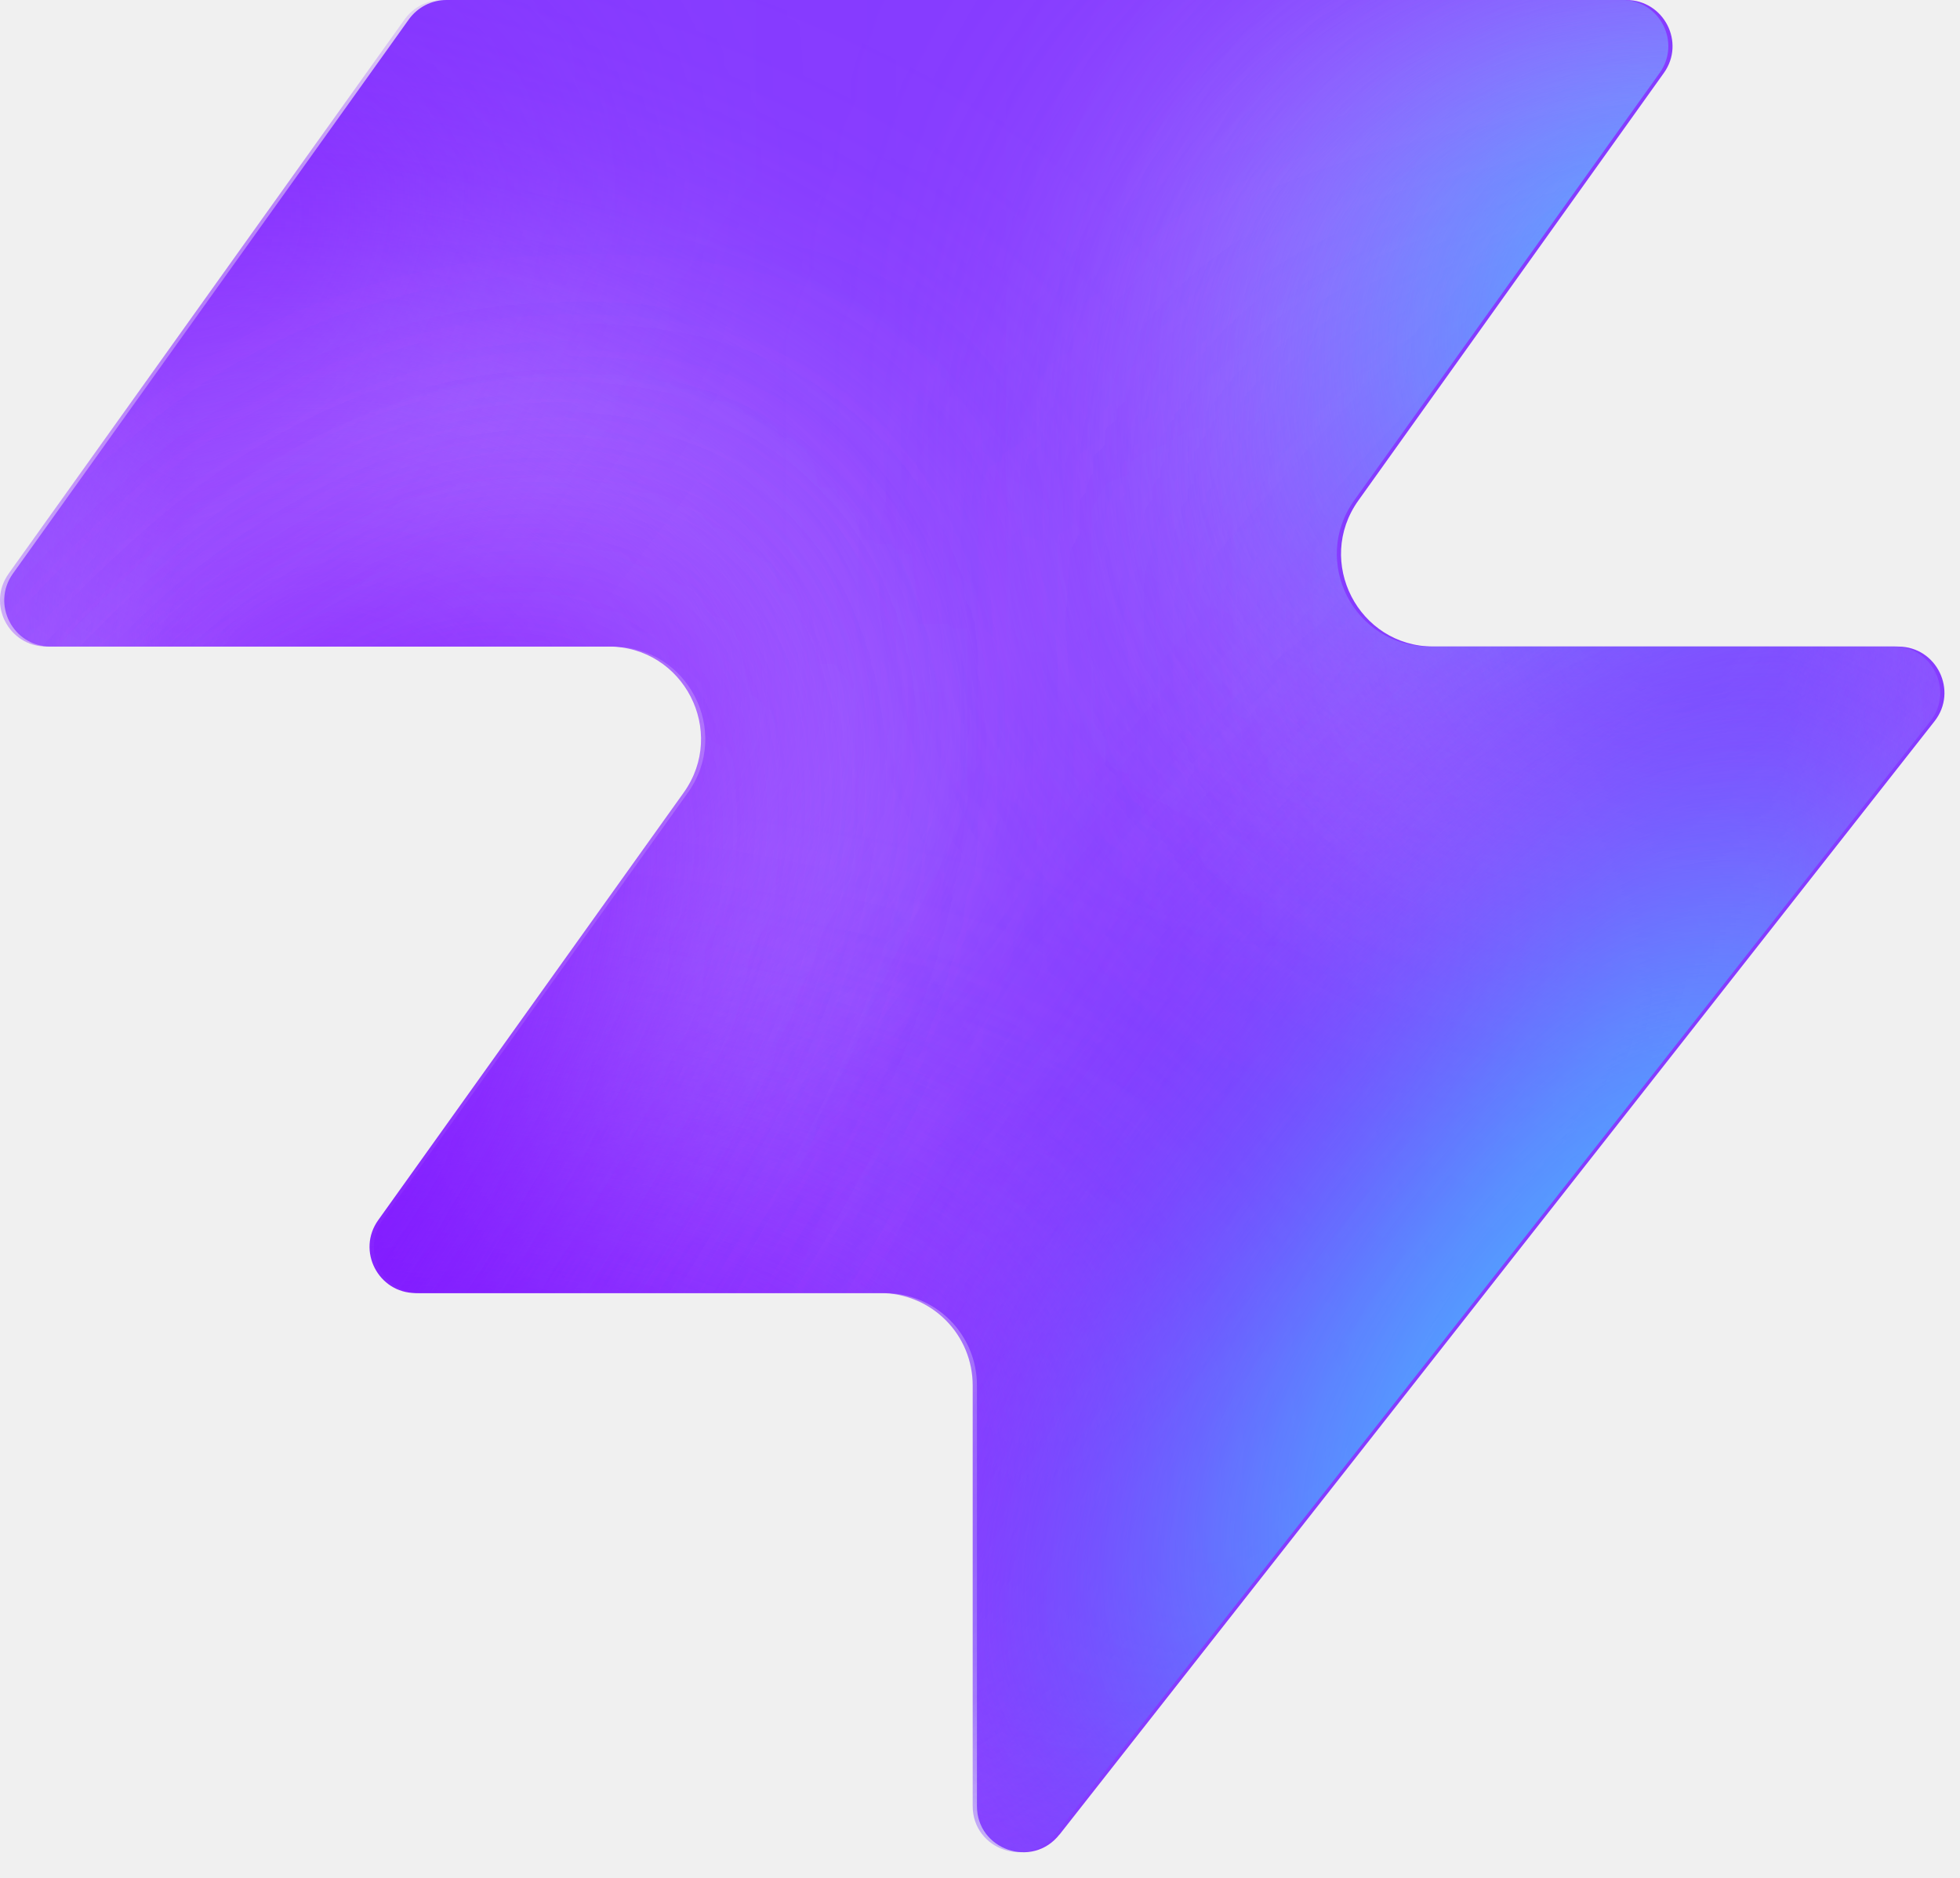
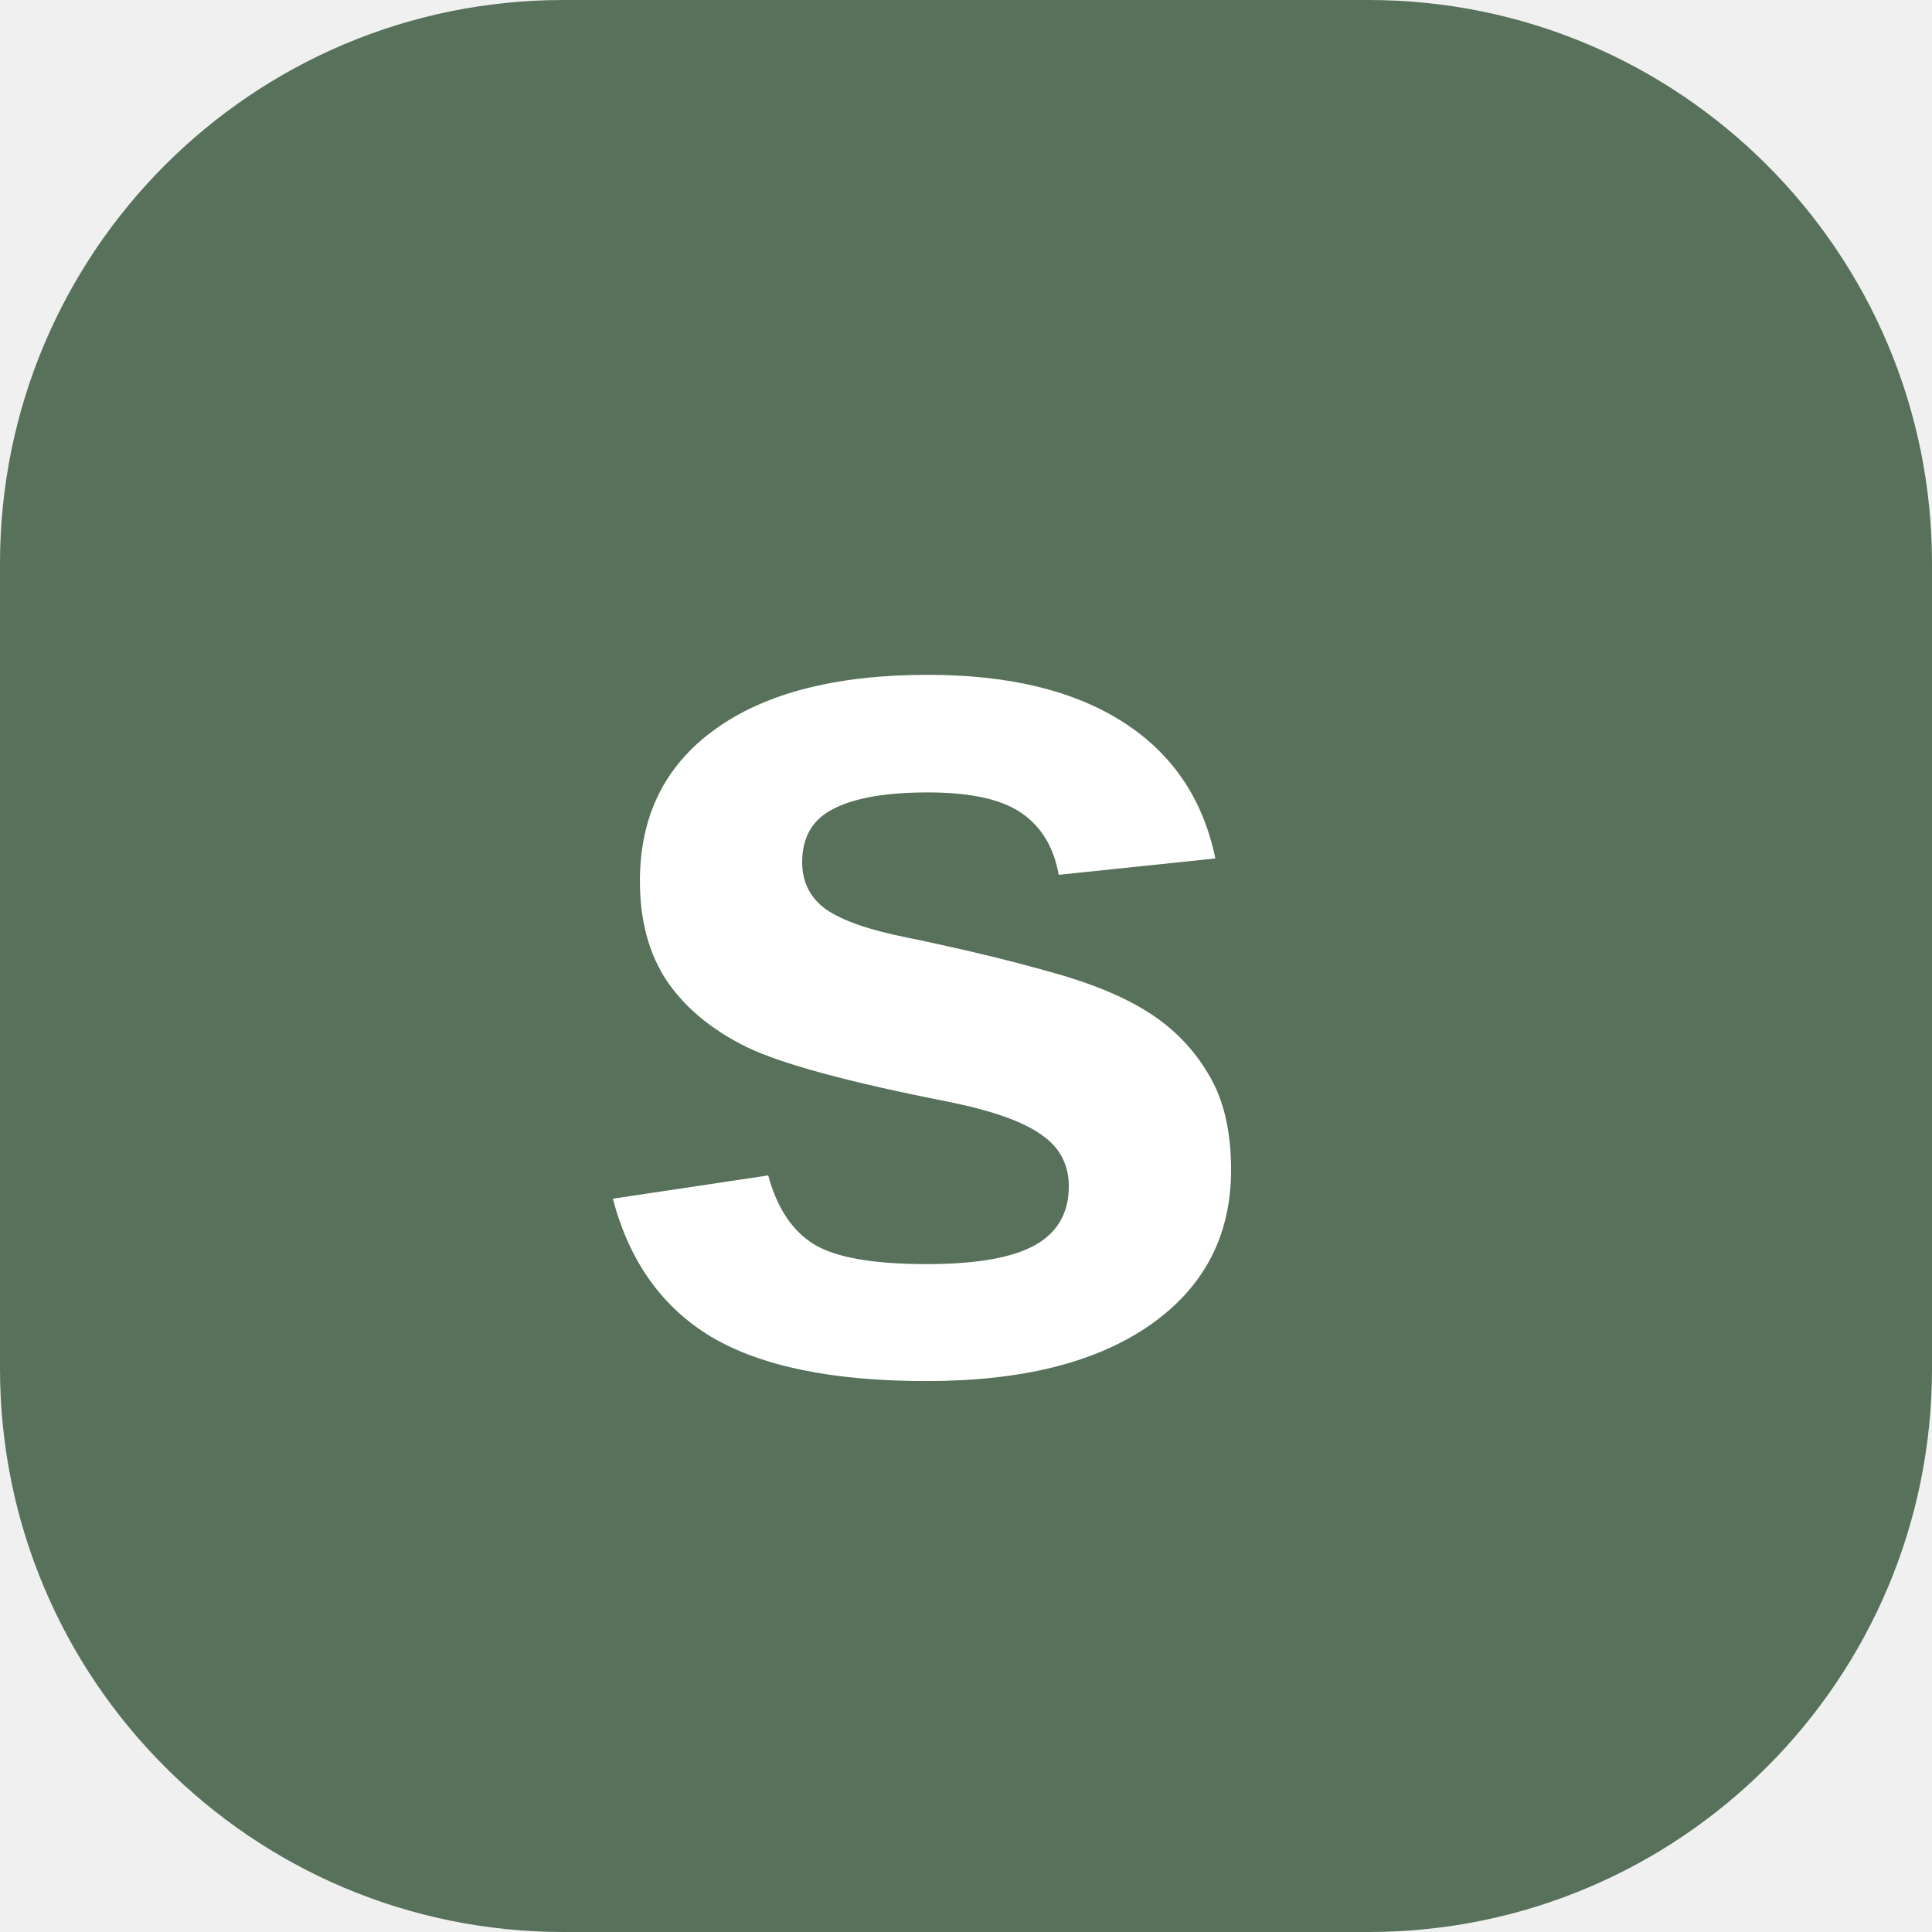
- <svg xmlns="http://www.w3.org/2000/svg" width="48" height="46" fill="none" viewBox="0 0 48 46">
-   <path fill="#863bff" d="M25.946 44.938c-.664.845-2.021.375-2.021-.698V33.937a2.26 2.26 0 0 0-2.262-2.262H10.287c-.92 0-1.456-1.04-.92-1.788l7.48-10.471c1.07-1.497 0-3.578-1.842-3.578H1.237c-.92 0-1.456-1.04-.92-1.788L10.013.474c.214-.297.556-.474.92-.474h28.894c.92 0 1.456 1.04.92 1.788l-7.48 10.471c-1.07 1.498 0 3.579 1.842 3.579h11.377c.943 0 1.473 1.088.89 1.83L25.947 44.94z" style="fill:#863bff;fill:color(display-p3 .525 .23 1);fill-opacity:1" />
-   <mask id="a" width="48" height="46" x="0" y="0" maskUnits="userSpaceOnUse" style="mask-type:alpha">
-     <path fill="#000" d="M25.842 44.938c-.664.844-2.021.375-2.021-.698V33.937a2.26 2.26 0 0 0-2.262-2.262H10.183c-.92 0-1.456-1.04-.92-1.788l7.48-10.471c1.07-1.498 0-3.579-1.842-3.579H1.133c-.92 0-1.456-1.04-.92-1.787L9.91.473c.214-.297.556-.474.92-.474h28.894c.92 0 1.456 1.04.92 1.788l-7.48 10.471c-1.07 1.498 0 3.578 1.842 3.578h11.377c.943 0 1.473 1.088.89 1.832L25.843 44.94z" style="fill:#000;fill-opacity:1" />
-   </mask>
-   <g mask="url(#a)">
-     <g filter="url(#b)">
-       <ellipse cx="5.508" cy="14.704" fill="#ede6ff" rx="5.508" ry="14.704" style="fill:#ede6ff;fill:color(display-p3 .927 .903 1);fill-opacity:1" transform="matrix(.00324 1 1 -.00324 -4.47 31.516)" />
-     </g>
-     <g filter="url(#c)">
-       <ellipse cx="10.399" cy="29.851" fill="#ede6ff" rx="10.399" ry="29.851" style="fill:#ede6ff;fill:color(display-p3 .927 .903 1);fill-opacity:1" transform="matrix(.00324 1 1 -.00324 -39.328 7.883)" />
-     </g>
-     <g filter="url(#d)">
-       <ellipse cx="5.508" cy="30.487" fill="#7e14ff" rx="5.508" ry="30.487" style="fill:#7e14ff;fill:color(display-p3 .492 .077 1);fill-opacity:1" transform="rotate(89.814 -25.913 -14.639)scale(1 -1)" />
-     </g>
-     <g filter="url(#e)">
-       <ellipse cx="5.508" cy="30.599" fill="#7e14ff" rx="5.508" ry="30.599" style="fill:#7e14ff;fill:color(display-p3 .492 .077 1);fill-opacity:1" transform="rotate(89.814 -32.644 -3.334)scale(1 -1)" />
-     </g>
-     <g filter="url(#f)">
-       <ellipse cx="5.508" cy="30.599" fill="#7e14ff" rx="5.508" ry="30.599" style="fill:#7e14ff;fill:color(display-p3 .492 .077 1);fill-opacity:1" transform="matrix(.00324 1 1 -.00324 -34.34 30.47)" />
-     </g>
-     <g filter="url(#g)">
-       <ellipse cx="14.072" cy="22.078" fill="#ede6ff" rx="14.072" ry="22.078" style="fill:#ede6ff;fill:color(display-p3 .927 .903 1);fill-opacity:1" transform="rotate(93.35 24.506 48.493)scale(-1 1)" />
-     </g>
-     <g filter="url(#h)">
-       <ellipse cx="3.47" cy="21.501" fill="#7e14ff" rx="3.47" ry="21.501" style="fill:#7e14ff;fill:color(display-p3 .492 .077 1);fill-opacity:1" transform="rotate(89.009 28.708 47.59)scale(-1 1)" />
-     </g>
-     <g filter="url(#i)">
-       <ellipse cx="3.47" cy="21.501" fill="#7e14ff" rx="3.47" ry="21.501" style="fill:#7e14ff;fill:color(display-p3 .492 .077 1);fill-opacity:1" transform="rotate(89.009 28.708 47.59)scale(-1 1)" />
-     </g>
-     <g filter="url(#j)">
-       <ellipse cx=".387" cy="8.972" fill="#7e14ff" rx="4.407" ry="29.108" style="fill:#7e14ff;fill:color(display-p3 .492 .077 1);fill-opacity:1" transform="rotate(39.51 .387 8.972)" />
-     </g>
-     <g filter="url(#k)">
-       <ellipse cx="47.523" cy="-6.092" fill="#7e14ff" rx="4.407" ry="29.108" style="fill:#7e14ff;fill:color(display-p3 .492 .077 1);fill-opacity:1" transform="rotate(37.892 47.523 -6.092)" />
-     </g>
-     <g filter="url(#l)">
-       <ellipse cx="41.412" cy="6.333" fill="#47bfff" rx="5.971" ry="9.665" style="fill:#47bfff;fill:color(display-p3 .28 .748 1);fill-opacity:1" transform="rotate(37.892 41.412 6.333)" />
-     </g>
-     <g filter="url(#m)">
-       <ellipse cx="-1.879" cy="38.332" fill="#7e14ff" rx="4.407" ry="29.108" style="fill:#7e14ff;fill:color(display-p3 .492 .077 1);fill-opacity:1" transform="rotate(37.892 -1.88 38.332)" />
-     </g>
-     <g filter="url(#n)">
-       <ellipse cx="-1.879" cy="38.332" fill="#7e14ff" rx="4.407" ry="29.108" style="fill:#7e14ff;fill:color(display-p3 .492 .077 1);fill-opacity:1" transform="rotate(37.892 -1.88 38.332)" />
-     </g>
-     <g filter="url(#o)">
-       <ellipse cx="35.651" cy="29.907" fill="#7e14ff" rx="4.407" ry="29.108" style="fill:#7e14ff;fill:color(display-p3 .492 .077 1);fill-opacity:1" transform="rotate(37.892 35.651 29.907)" />
-     </g>
-     <g filter="url(#p)">
-       <ellipse cx="38.418" cy="32.4" fill="#47bfff" rx="5.971" ry="15.297" style="fill:#47bfff;fill:color(display-p3 .28 .748 1);fill-opacity:1" transform="rotate(37.892 38.418 32.4)" />
-     </g>
-   </g>
-   <defs>
-     <filter id="b" width="60.045" height="41.654" x="-19.77" y="16.149" color-interpolation-filters="sRGB" filterUnits="userSpaceOnUse">
-       <feFlood flood-opacity="0" result="BackgroundImageFix" />
-       <feBlend in="SourceGraphic" in2="BackgroundImageFix" result="shape" />
-       <feGaussianBlur result="effect1_foregroundBlur_2002_17158" stdDeviation="7.659" />
-     </filter>
-     <filter id="c" width="90.34" height="51.437" x="-54.613" y="-7.533" color-interpolation-filters="sRGB" filterUnits="userSpaceOnUse">
-       <feFlood flood-opacity="0" result="BackgroundImageFix" />
-       <feBlend in="SourceGraphic" in2="BackgroundImageFix" result="shape" />
-       <feGaussianBlur result="effect1_foregroundBlur_2002_17158" stdDeviation="7.659" />
-     </filter>
-     <filter id="d" width="79.355" height="29.4" x="-49.64" y="2.03" color-interpolation-filters="sRGB" filterUnits="userSpaceOnUse">
-       <feFlood flood-opacity="0" result="BackgroundImageFix" />
-       <feBlend in="SourceGraphic" in2="BackgroundImageFix" result="shape" />
-       <feGaussianBlur result="effect1_foregroundBlur_2002_17158" stdDeviation="4.596" />
-     </filter>
-     <filter id="e" width="79.579" height="29.4" x="-45.045" y="20.029" color-interpolation-filters="sRGB" filterUnits="userSpaceOnUse">
-       <feFlood flood-opacity="0" result="BackgroundImageFix" />
-       <feBlend in="SourceGraphic" in2="BackgroundImageFix" result="shape" />
-       <feGaussianBlur result="effect1_foregroundBlur_2002_17158" stdDeviation="4.596" />
-     </filter>
-     <filter id="f" width="79.579" height="29.4" x="-43.513" y="21.178" color-interpolation-filters="sRGB" filterUnits="userSpaceOnUse">
-       <feFlood flood-opacity="0" result="BackgroundImageFix" />
-       <feBlend in="SourceGraphic" in2="BackgroundImageFix" result="shape" />
-       <feGaussianBlur result="effect1_foregroundBlur_2002_17158" stdDeviation="4.596" />
-     </filter>
-     <filter id="g" width="74.749" height="58.852" x="15.756" y="-17.901" color-interpolation-filters="sRGB" filterUnits="userSpaceOnUse">
-       <feFlood flood-opacity="0" result="BackgroundImageFix" />
-       <feBlend in="SourceGraphic" in2="BackgroundImageFix" result="shape" />
-       <feGaussianBlur result="effect1_foregroundBlur_2002_17158" stdDeviation="7.659" />
-     </filter>
-     <filter id="h" width="61.377" height="25.362" x="23.548" y="2.284" color-interpolation-filters="sRGB" filterUnits="userSpaceOnUse">
-       <feFlood flood-opacity="0" result="BackgroundImageFix" />
-       <feBlend in="SourceGraphic" in2="BackgroundImageFix" result="shape" />
-       <feGaussianBlur result="effect1_foregroundBlur_2002_17158" stdDeviation="4.596" />
-     </filter>
-     <filter id="i" width="61.377" height="25.362" x="23.548" y="2.284" color-interpolation-filters="sRGB" filterUnits="userSpaceOnUse">
-       <feFlood flood-opacity="0" result="BackgroundImageFix" />
-       <feBlend in="SourceGraphic" in2="BackgroundImageFix" result="shape" />
-       <feGaussianBlur result="effect1_foregroundBlur_2002_17158" stdDeviation="4.596" />
-     </filter>
-     <filter id="j" width="56.045" height="63.649" x="-27.636" y="-22.853" color-interpolation-filters="sRGB" filterUnits="userSpaceOnUse">
-       <feFlood flood-opacity="0" result="BackgroundImageFix" />
-       <feBlend in="SourceGraphic" in2="BackgroundImageFix" result="shape" />
-       <feGaussianBlur result="effect1_foregroundBlur_2002_17158" stdDeviation="4.596" />
-     </filter>
-     <filter id="k" width="54.814" height="64.646" x="20.116" y="-38.415" color-interpolation-filters="sRGB" filterUnits="userSpaceOnUse">
-       <feFlood flood-opacity="0" result="BackgroundImageFix" />
-       <feBlend in="SourceGraphic" in2="BackgroundImageFix" result="shape" />
-       <feGaussianBlur result="effect1_foregroundBlur_2002_17158" stdDeviation="4.596" />
-     </filter>
-     <filter id="l" width="33.541" height="35.313" x="24.641" y="-11.323" color-interpolation-filters="sRGB" filterUnits="userSpaceOnUse">
-       <feFlood flood-opacity="0" result="BackgroundImageFix" />
-       <feBlend in="SourceGraphic" in2="BackgroundImageFix" result="shape" />
-       <feGaussianBlur result="effect1_foregroundBlur_2002_17158" stdDeviation="4.596" />
-     </filter>
-     <filter id="m" width="54.814" height="64.646" x="-29.286" y="6.009" color-interpolation-filters="sRGB" filterUnits="userSpaceOnUse">
-       <feFlood flood-opacity="0" result="BackgroundImageFix" />
-       <feBlend in="SourceGraphic" in2="BackgroundImageFix" result="shape" />
-       <feGaussianBlur result="effect1_foregroundBlur_2002_17158" stdDeviation="4.596" />
-     </filter>
-     <filter id="n" width="54.814" height="64.646" x="-29.286" y="6.009" color-interpolation-filters="sRGB" filterUnits="userSpaceOnUse">
-       <feFlood flood-opacity="0" result="BackgroundImageFix" />
-       <feBlend in="SourceGraphic" in2="BackgroundImageFix" result="shape" />
-       <feGaussianBlur result="effect1_foregroundBlur_2002_17158" stdDeviation="4.596" />
-     </filter>
-     <filter id="o" width="54.814" height="64.646" x="8.244" y="-2.416" color-interpolation-filters="sRGB" filterUnits="userSpaceOnUse">
-       <feFlood flood-opacity="0" result="BackgroundImageFix" />
-       <feBlend in="SourceGraphic" in2="BackgroundImageFix" result="shape" />
-       <feGaussianBlur result="effect1_foregroundBlur_2002_17158" stdDeviation="4.596" />
-     </filter>
-     <filter id="p" width="39.409" height="43.623" x="18.713" y="10.588" color-interpolation-filters="sRGB" filterUnits="userSpaceOnUse">
-       <feFlood flood-opacity="0" result="BackgroundImageFix" />
-       <feBlend in="SourceGraphic" in2="BackgroundImageFix" result="shape" />
-       <feGaussianBlur result="effect1_foregroundBlur_2002_17158" stdDeviation="4.596" />
-     </filter>
-   </defs>
+ <svg xmlns="http://www.w3.org/2000/svg" viewBox="0 0 48 48">
+   <rect width="48" height="48" rx="14" fill="#57715b" />
+   <text x="23" y="34" fill="#fff" font-family="Arial,sans-serif" font-size="32" font-weight="700" text-anchor="middle">s</text>
</svg>
